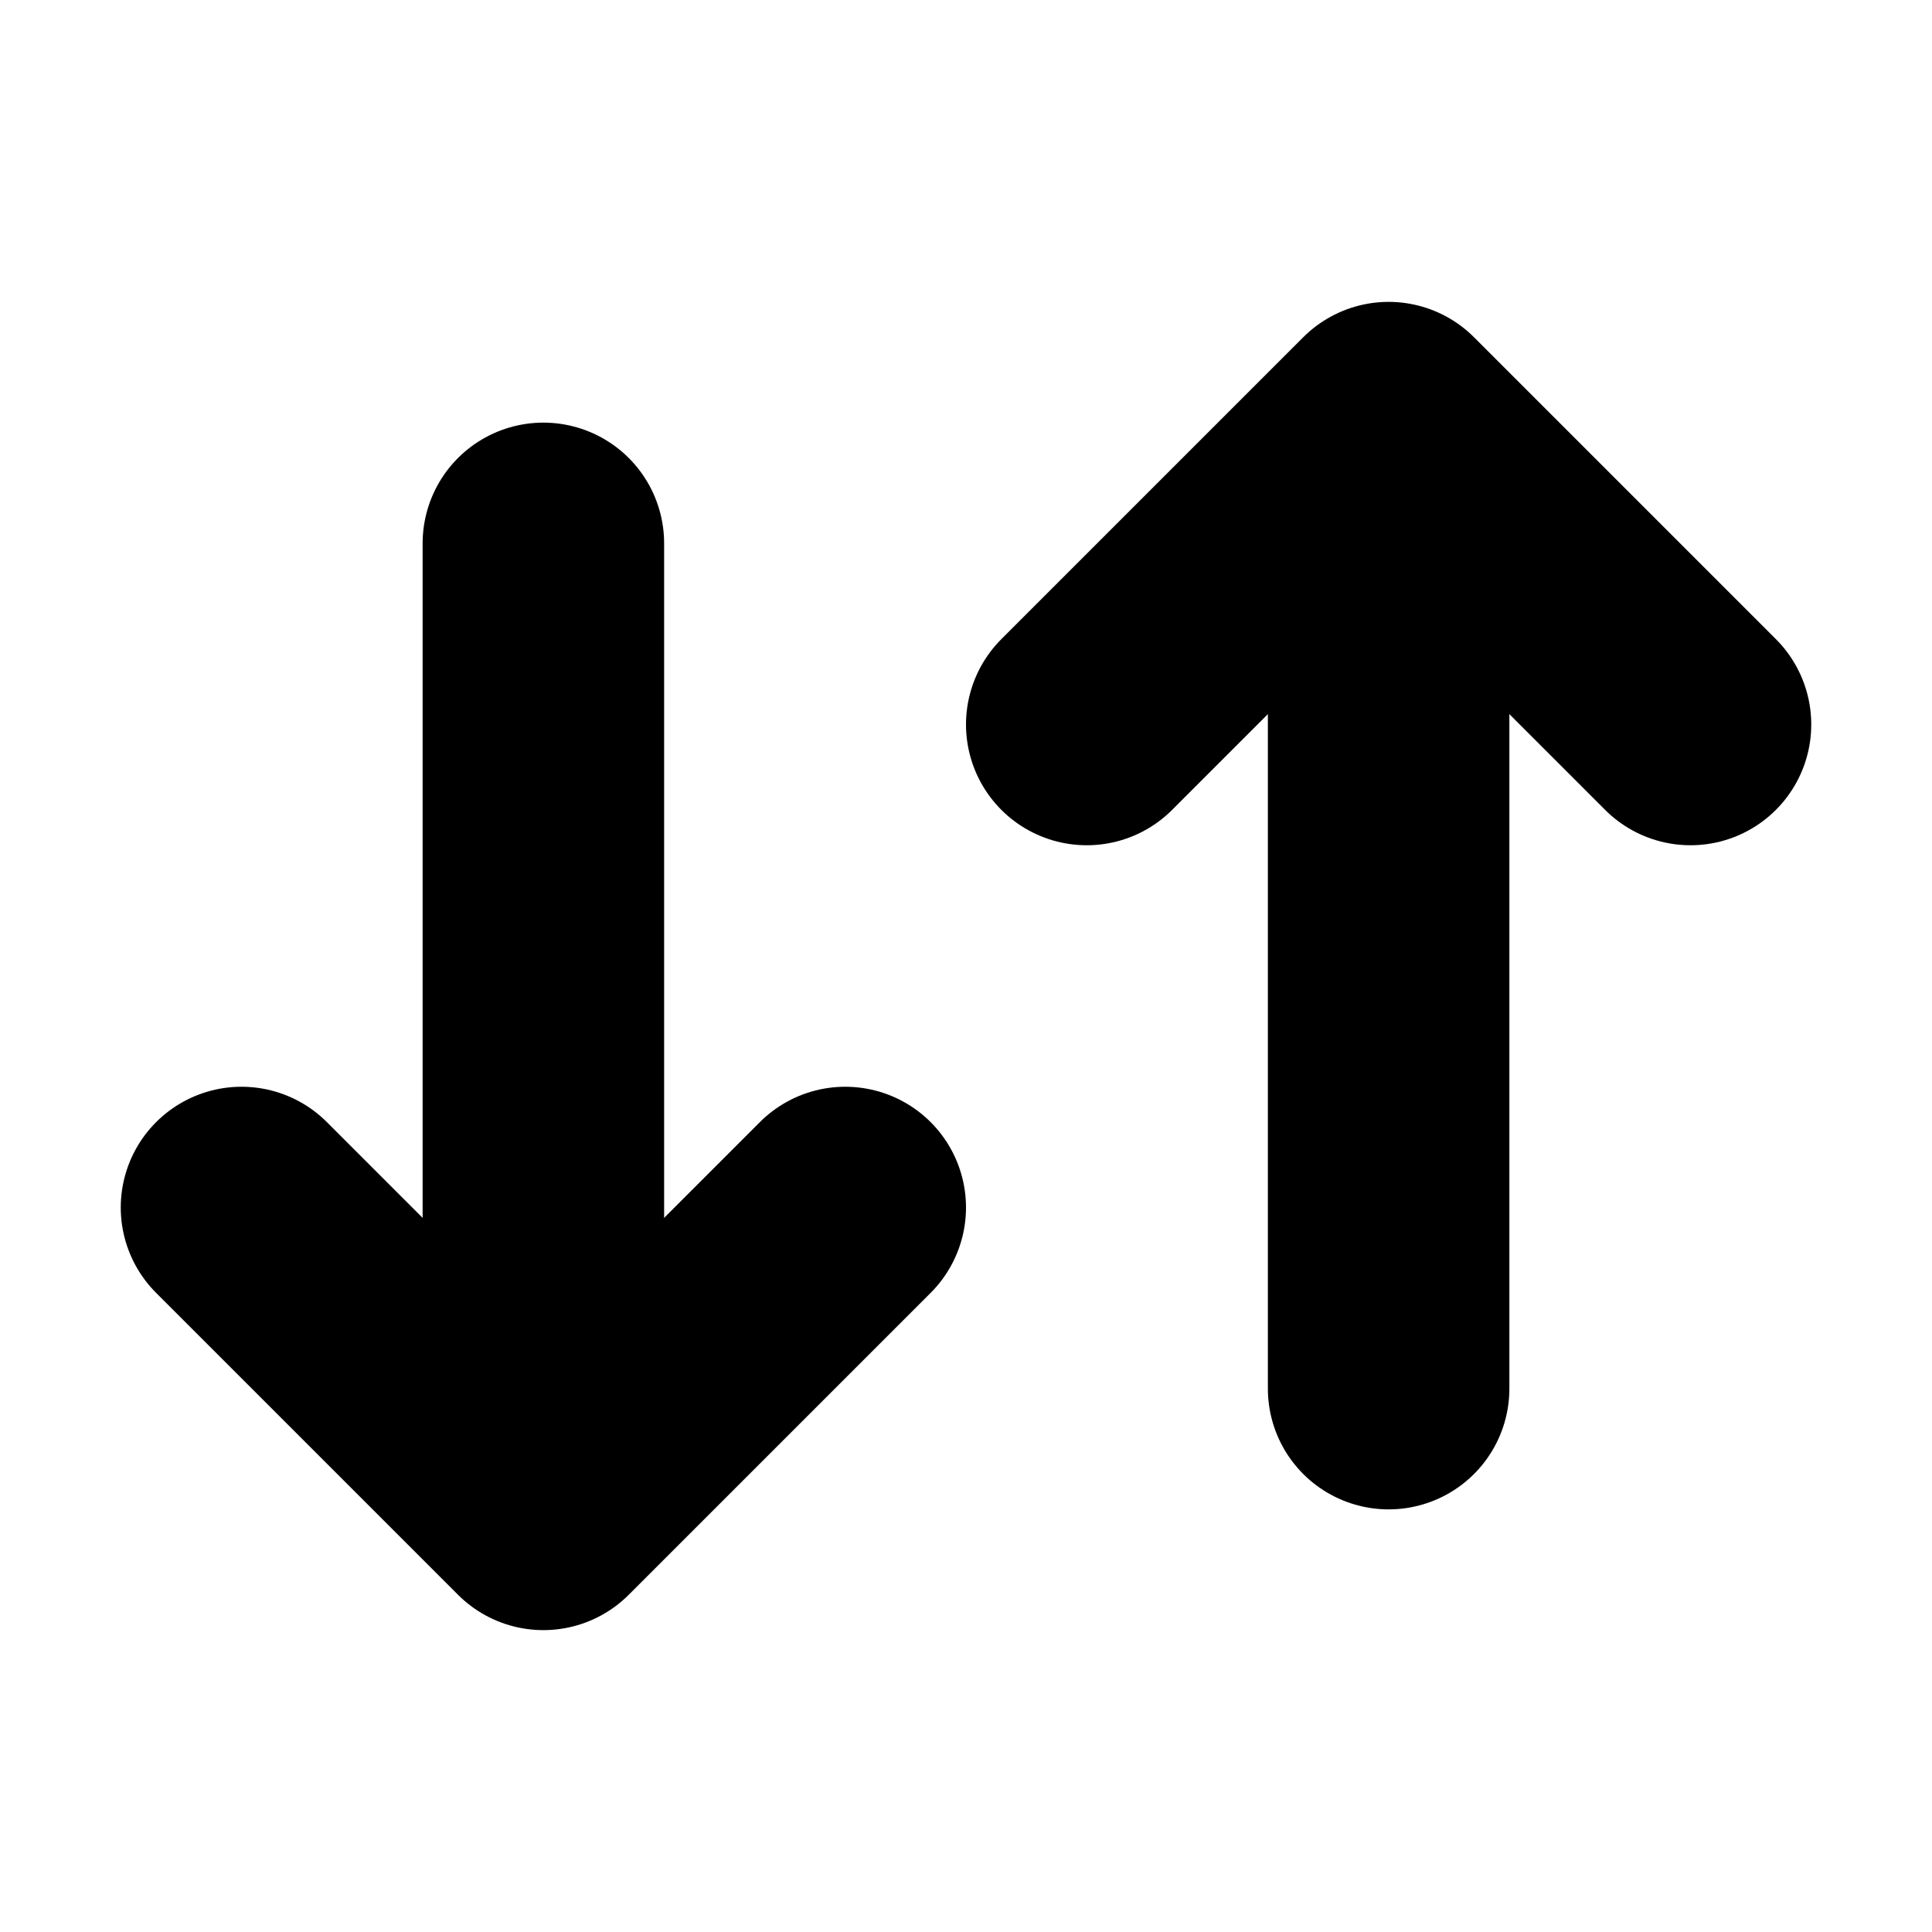
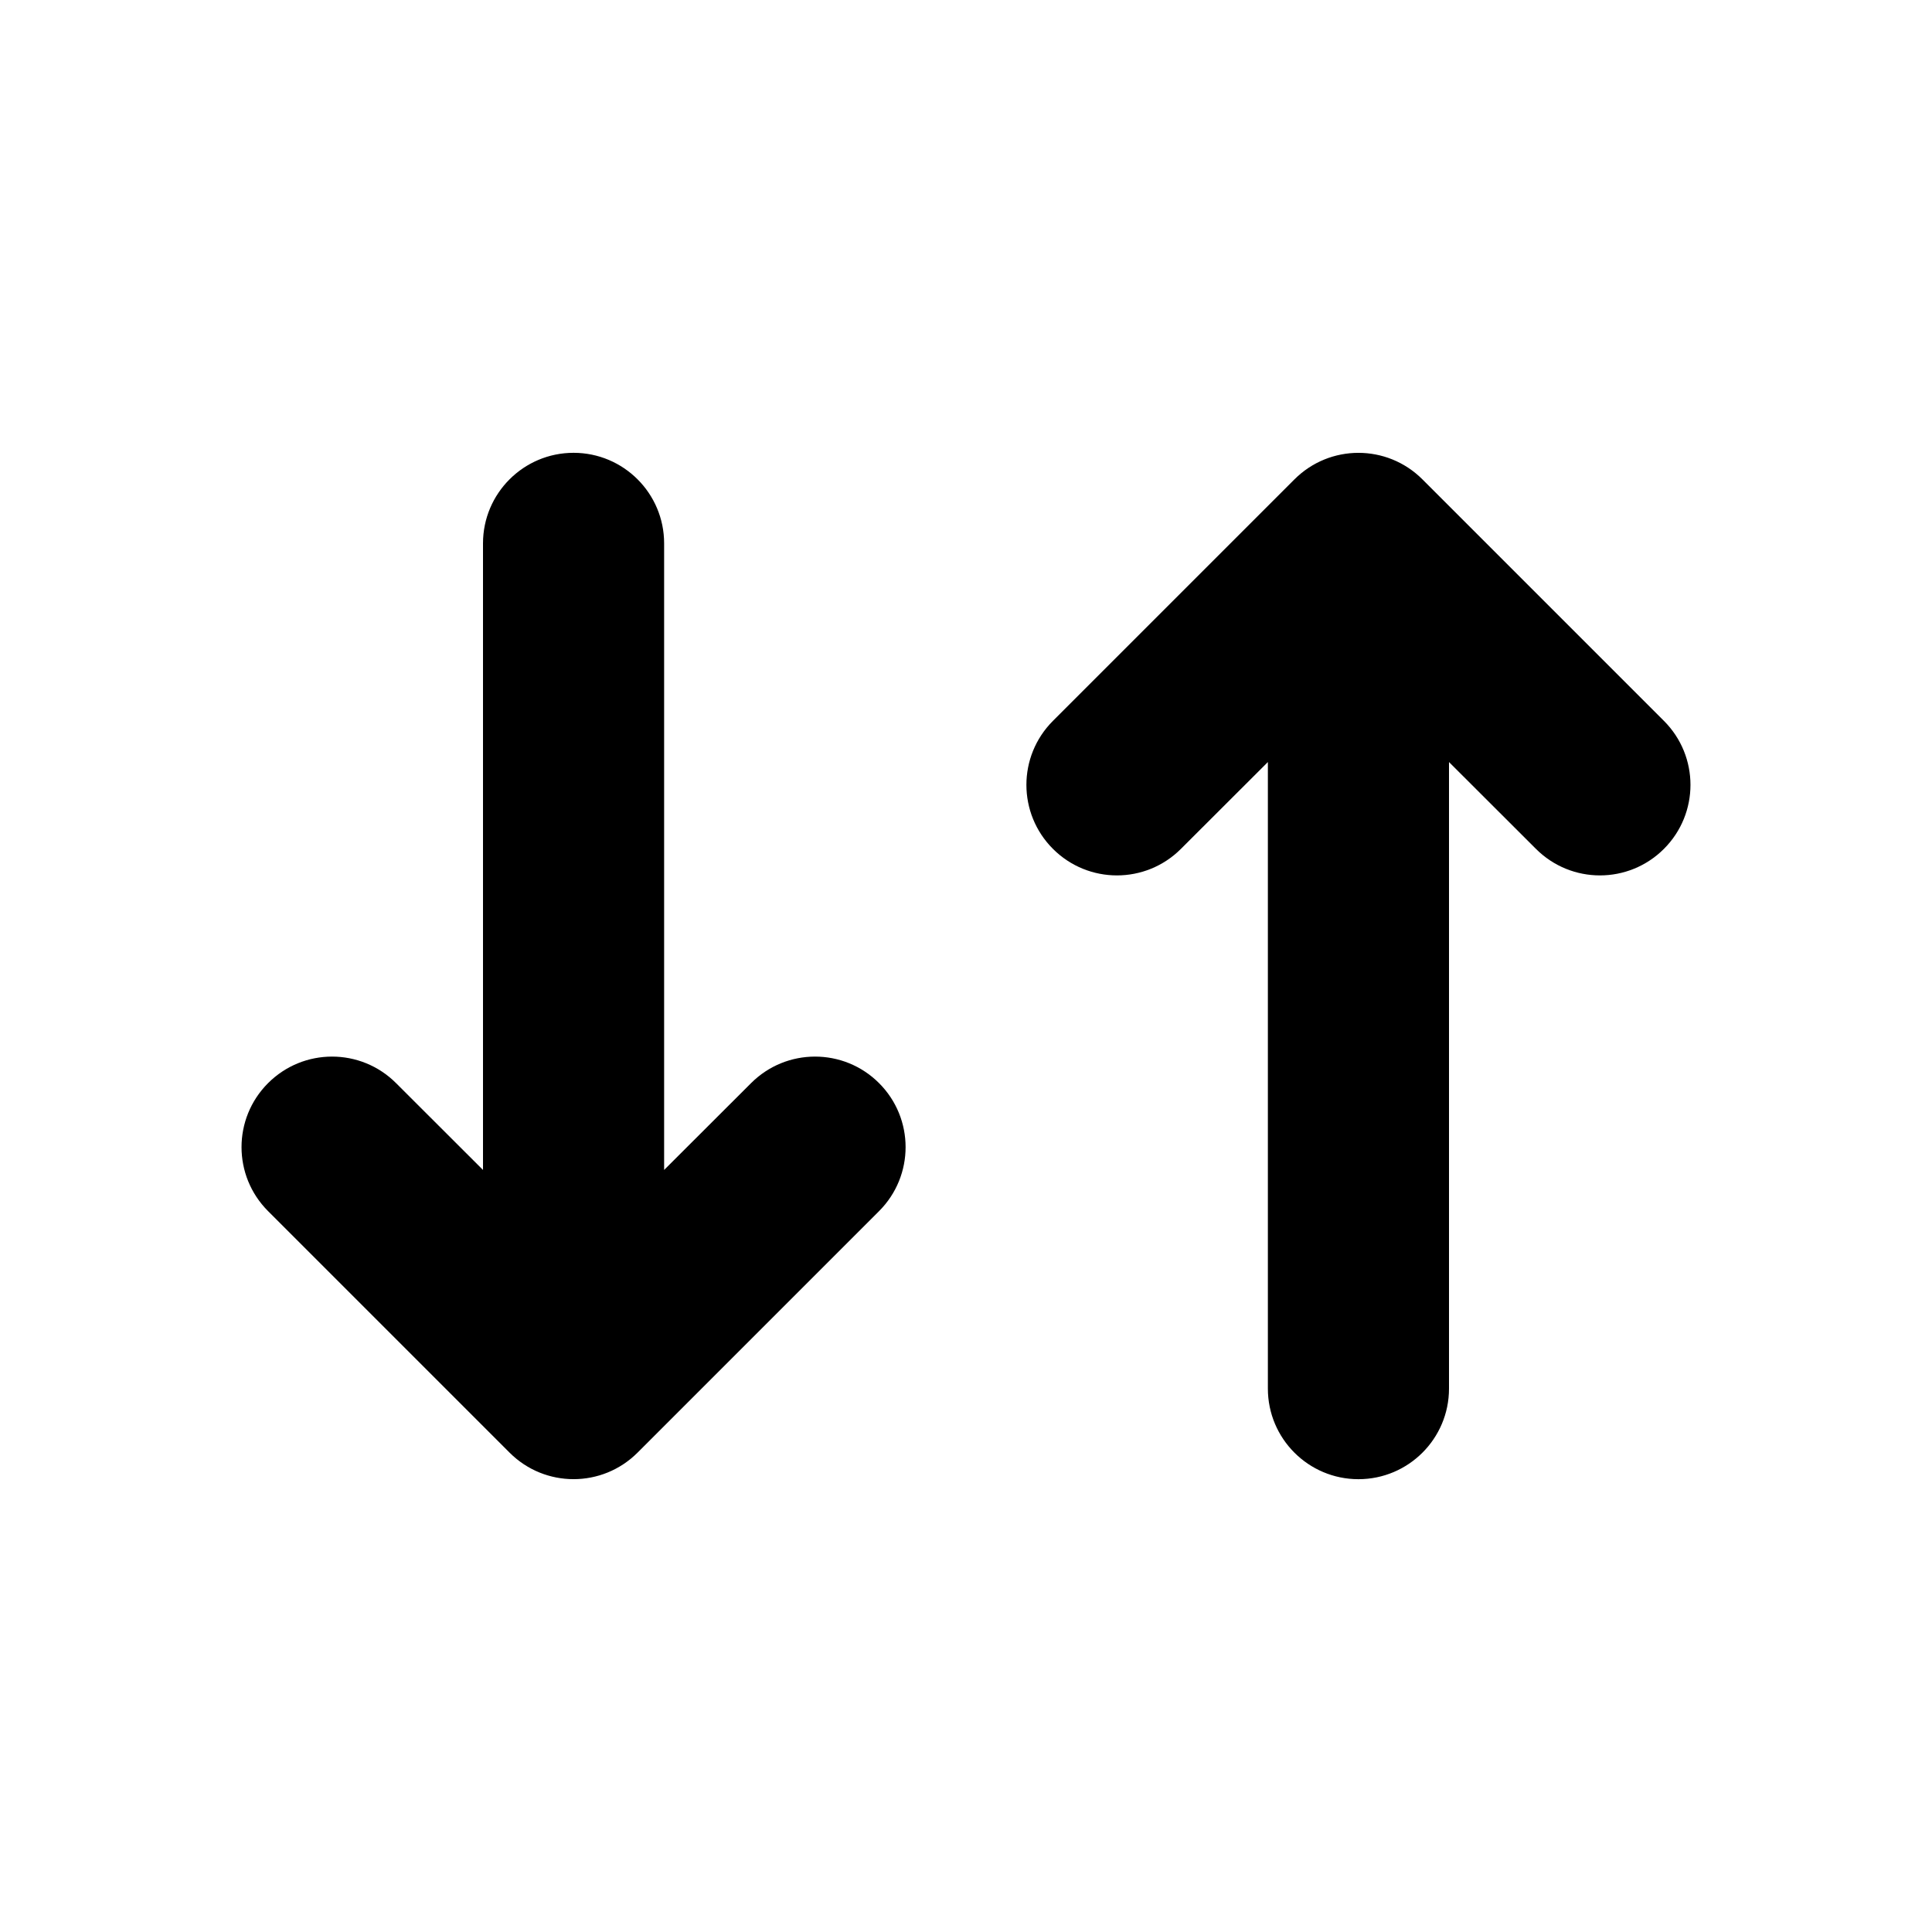
<svg xmlns="http://www.w3.org/2000/svg" width="16" height="16" viewBox="0 0 16 16" fill="none">
-   <path d="M4.5 4.5L4.5 11.5" stroke="currentColor" stroke-width="2" stroke-linecap="round" stroke-linejoin="round" />
-   <path d="M7 10L4.5 12.5L2 10" stroke="currentColor" stroke-width="2" stroke-linecap="round" stroke-linejoin="round" />
-   <path d="M11.5 11.5L11.5 4.5" stroke="currentColor" stroke-width="2" stroke-linecap="round" stroke-linejoin="round" />
-   <path d="M9 6L11.5 3.5L14 6" stroke="currentColor" stroke-width="2" stroke-linecap="round" stroke-linejoin="round" />
+   <path fill-rule="evenodd" clip-rule="evenodd" d="M4.75 3.75C5.164 3.75 5.5 4.086 5.5 4.5L5.5 9.689L6.22 8.97C6.513 8.677 6.987 8.677 7.28 8.97C7.573 9.263 7.573 9.737 7.28 10.03L5.28 12.03C4.987 12.323 4.513 12.323 4.22 12.03L2.22 10.03C1.927 9.737 1.927 9.263 2.22 8.97C2.513 8.677 2.987 8.677 3.28 8.97L4 9.689L4 4.5C4 4.086 4.336 3.75 4.75 3.75ZM10.72 3.97C11.013 3.677 11.487 3.677 11.78 3.97L13.78 5.97C14.073 6.263 14.073 6.737 13.78 7.03C13.487 7.323 13.013 7.323 12.72 7.03L12 6.311L12 11.5C12 11.914 11.664 12.25 11.25 12.25C10.836 12.25 10.5 11.914 10.5 11.5L10.5 6.311L9.78 7.03C9.487 7.323 9.013 7.323 8.72 7.03C8.427 6.737 8.427 6.263 8.72 5.97L10.72 3.97Z" fill="currentColor" />
</svg>
